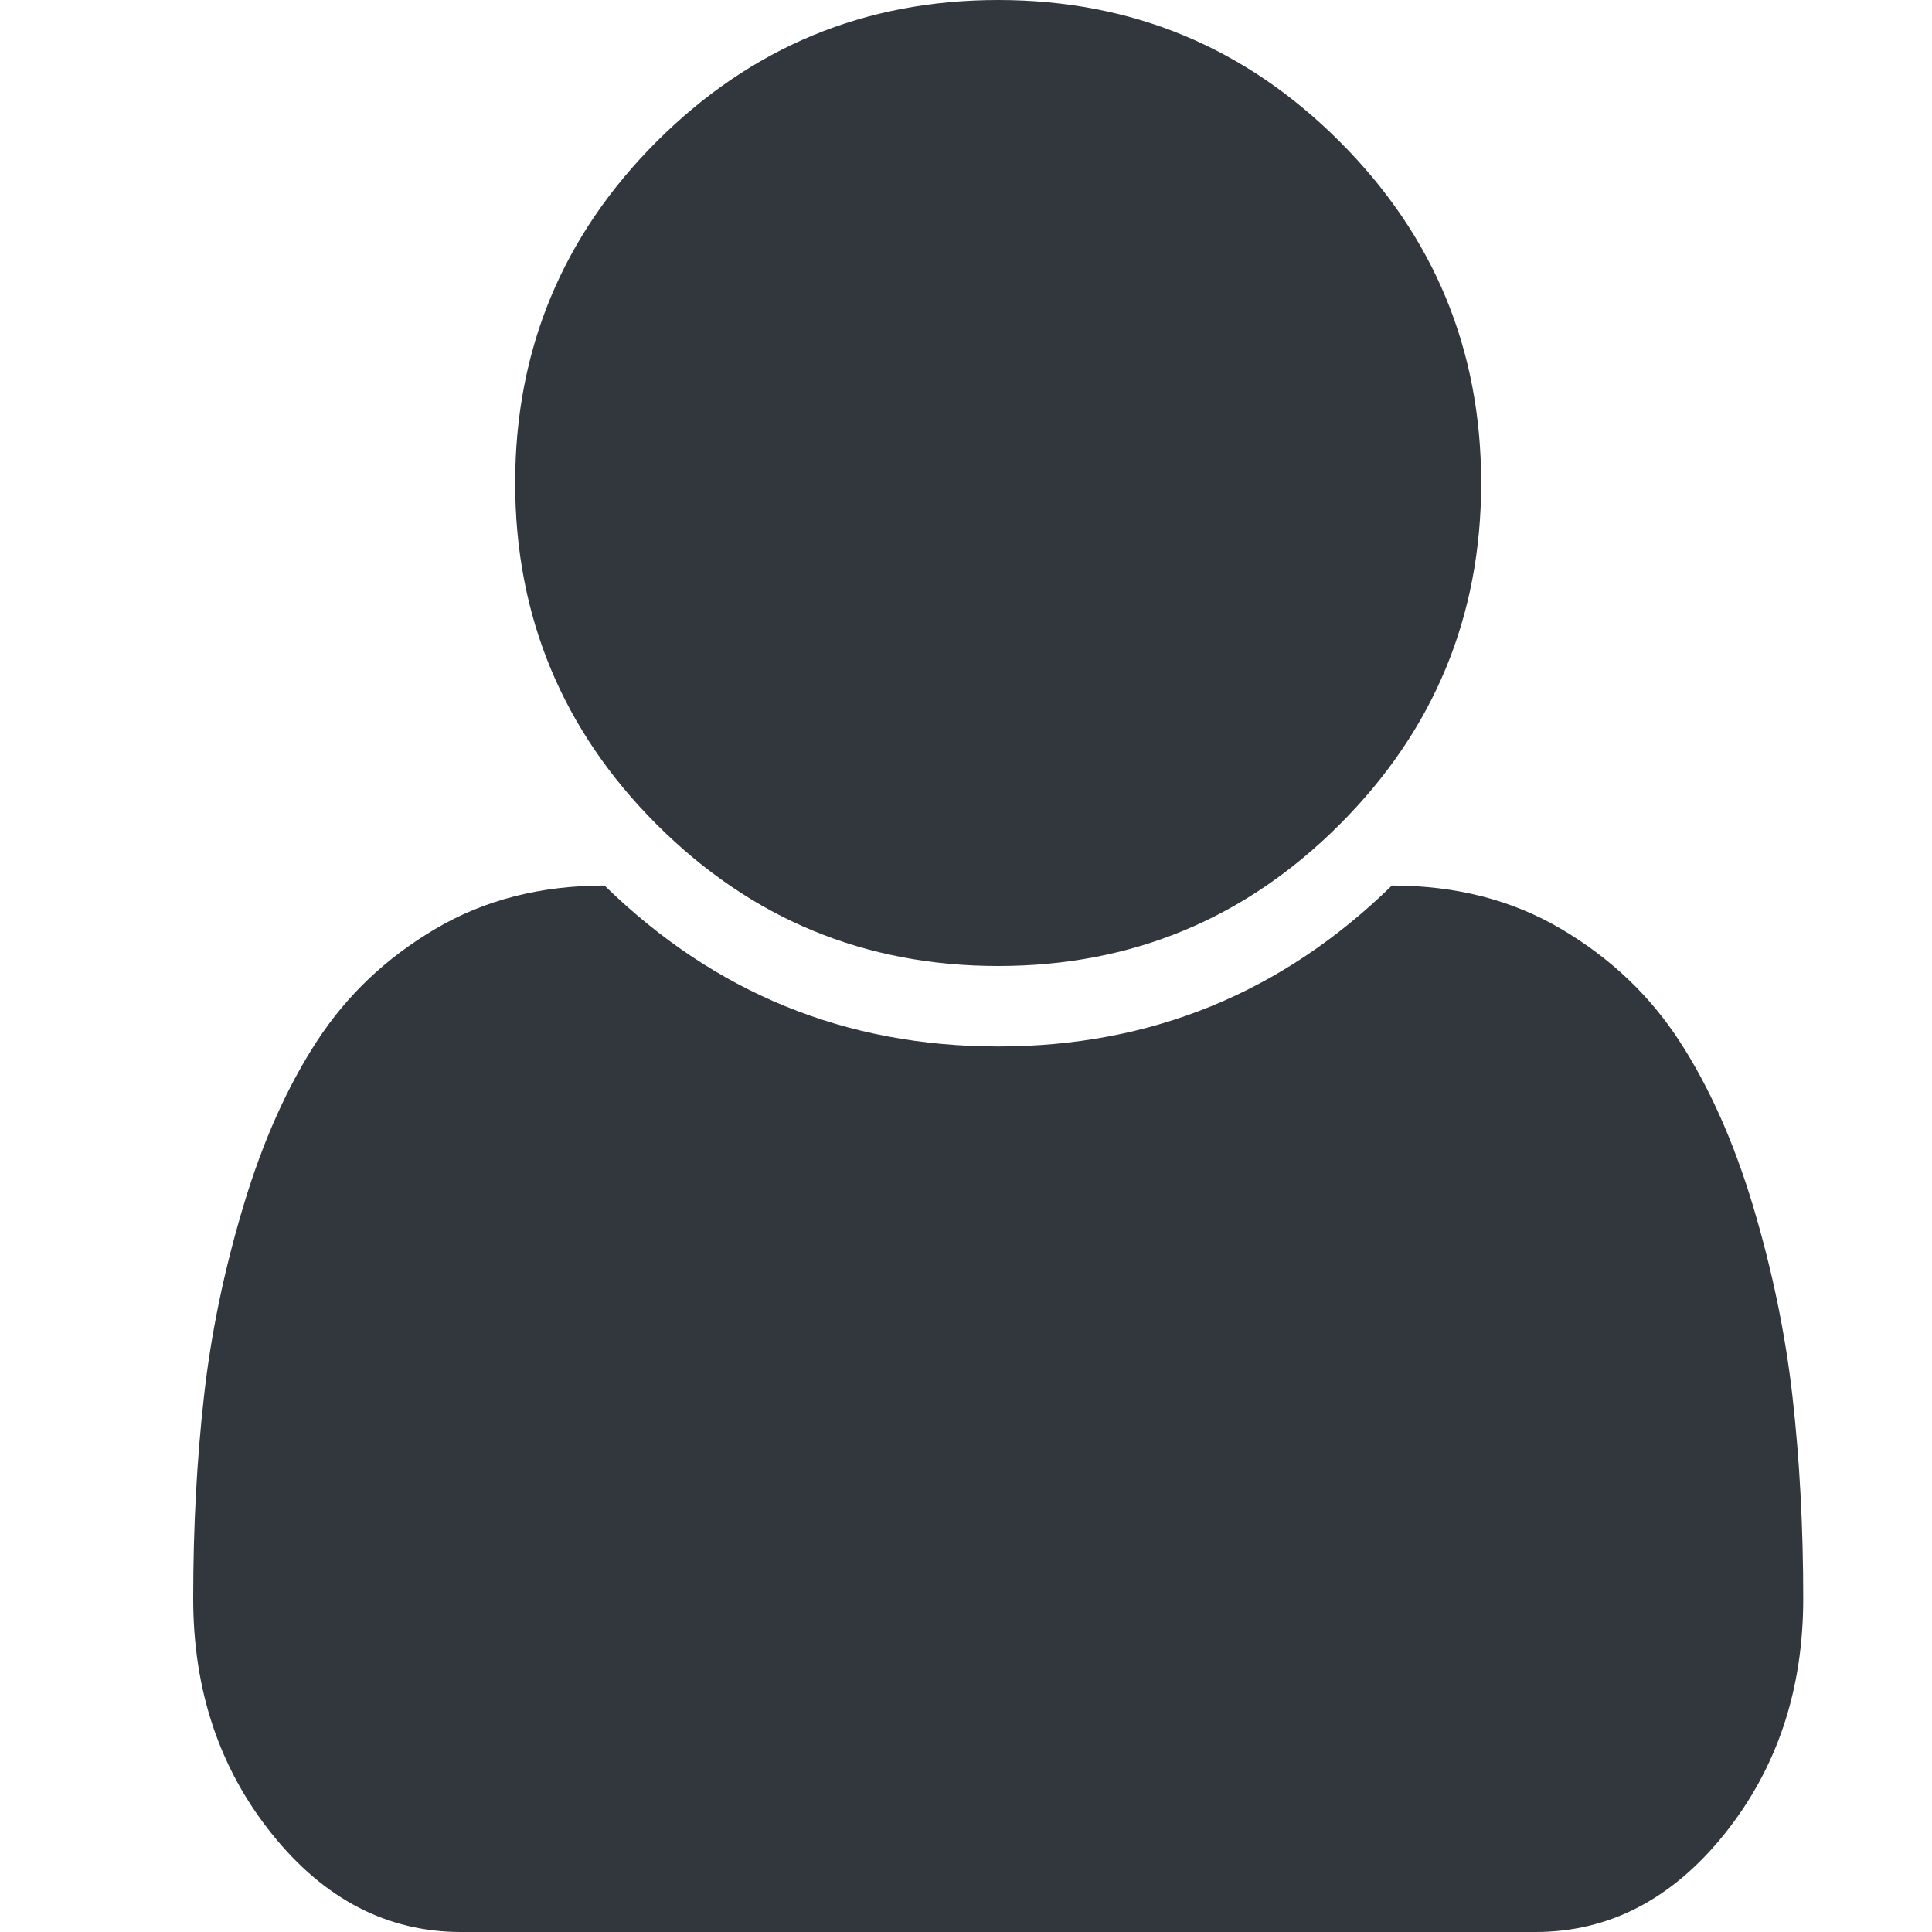
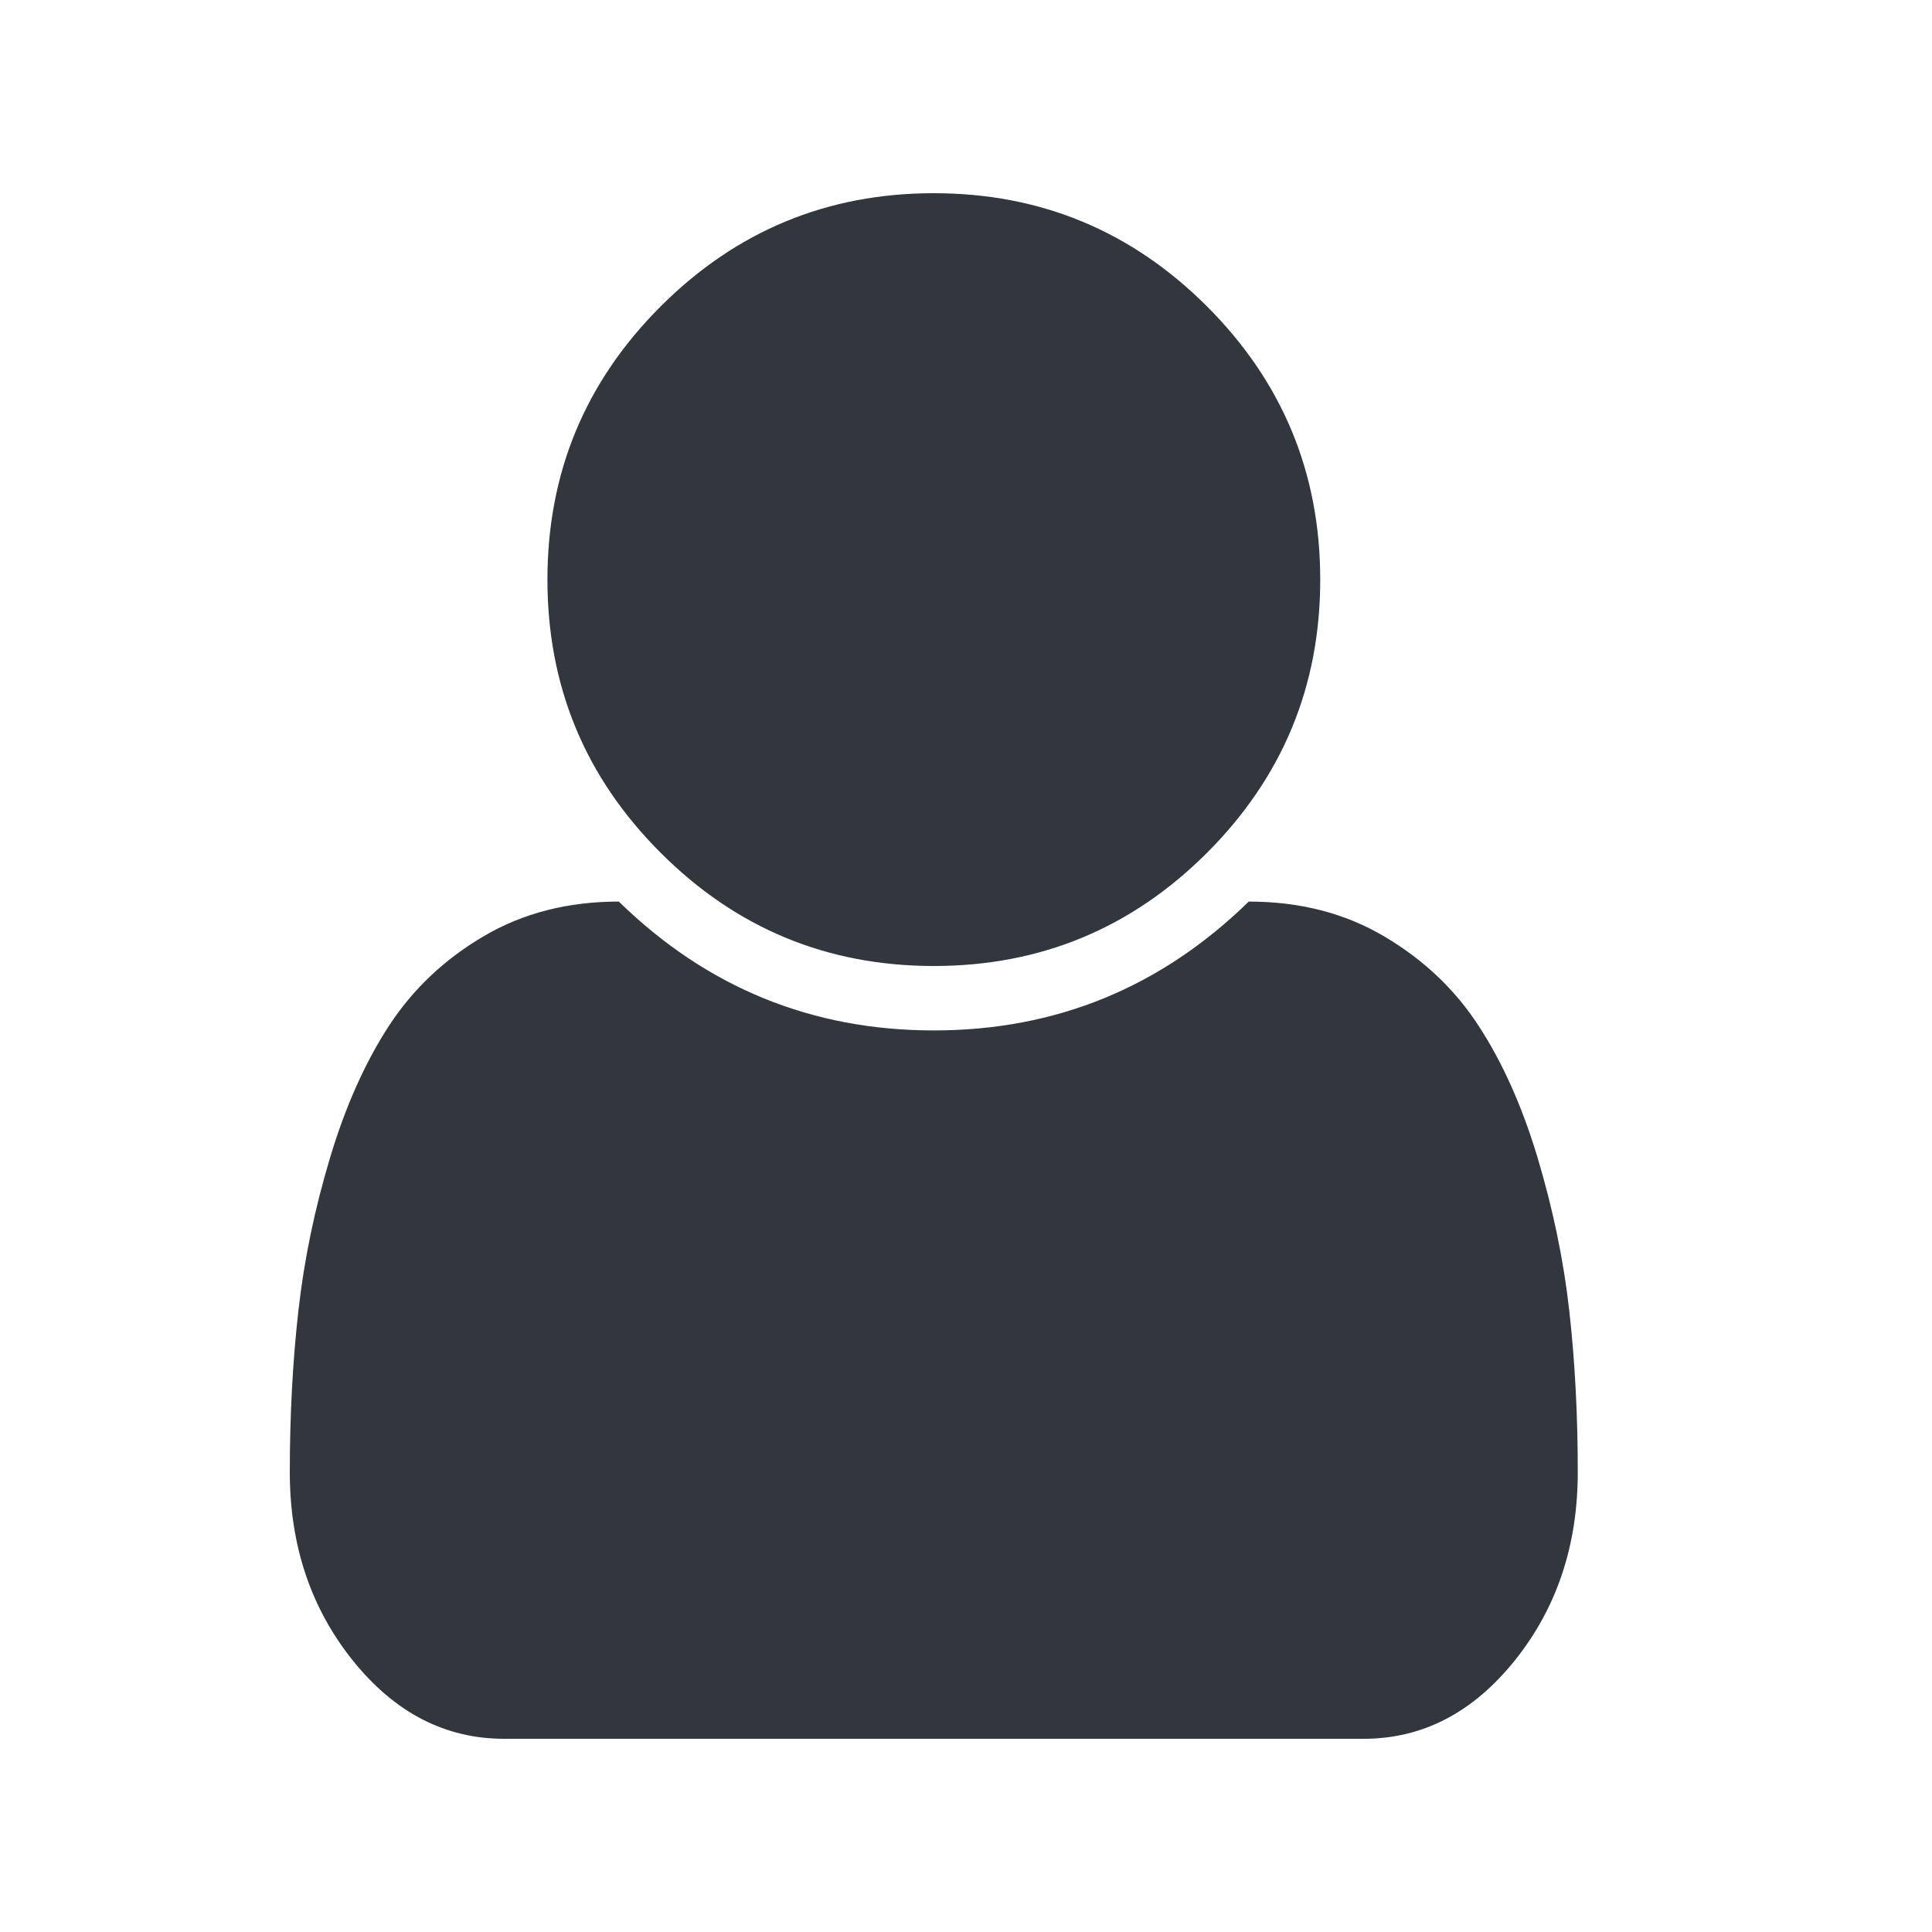
<svg xmlns="http://www.w3.org/2000/svg" viewBox="0 0 20 20">
-   <path d="M18.667,16.549 C18.667,17.496 18.395,18.307 17.853,18.984 C17.31,19.661 16.657,20 15.893,20 L4.773,20 C4.01,20 3.356,19.661 2.814,18.984 C2.271,18.307 2,17.496 2,16.549 C2,15.812 2.037,15.115 2.111,14.46 C2.184,13.804 2.321,13.145 2.521,12.48 C2.72,11.816 2.974,11.248 3.283,10.775 C3.591,10.302 3.999,9.915 4.507,9.616 C5.014,9.316 5.598,9.167 6.258,9.167 C7.395,10.278 8.753,10.833 10.333,10.833 C11.913,10.833 13.272,10.278 14.409,9.167 C15.069,9.167 15.652,9.316 16.16,9.616 C16.668,9.915 17.076,10.302 17.384,10.775 C17.692,11.248 17.946,11.816 18.146,12.48 C18.345,13.145 18.482,13.804 18.556,14.46 C18.63,15.115 18.667,15.812 18.667,16.549 Z M15.333,5 C15.333,6.38 14.845,7.559 13.868,8.535 C12.892,9.512 11.714,10 10.333,10 C8.953,10 7.775,9.512 6.798,8.535 C5.822,7.559 5.333,6.38 5.333,5 C5.333,3.62 5.822,2.441 6.798,1.465 C7.775,0.488 8.953,0 10.333,0 C11.714,0 12.892,0.488 13.868,1.465 C14.845,2.441 15.333,3.62 15.333,5 Z" fill="#31373D" fill-rule="evenodd" />
+   <path d="M16.333,15.24 C16.333,15.997 16.116,16.646 15.682,17.188 C15.248,17.729 14.726,18 14.115,18 L5.219,18 C4.608,18 4.085,17.729 3.651,17.188 C3.217,16.646 3,15.997 3,15.24 C3,14.649 3.03,14.092 3.089,13.568 C3.148,13.043 3.257,12.516 3.417,11.984 C3.576,11.453 3.78,10.998 4.026,10.62 C4.273,10.241 4.599,9.932 5.005,9.693 C5.411,9.453 5.878,9.333 6.406,9.333 C7.316,10.222 8.403,10.667 9.667,10.667 C10.931,10.667 12.017,10.222 12.927,9.333 C13.455,9.333 13.922,9.453 14.328,9.693 C14.734,9.932 15.061,10.241 15.307,10.62 C15.554,10.998 15.757,11.453 15.917,11.984 C16.076,12.516 16.186,13.043 16.245,13.568 C16.304,14.092 16.333,14.649 16.333,15.24 Z M13.667,6 C13.667,7.104 13.276,8.047 12.495,8.828 C11.714,9.609 10.771,10 9.667,10 C8.562,10 7.62,9.609 6.839,8.828 C6.057,8.047 5.667,7.104 5.667,6 C5.667,4.896 6.057,3.953 6.839,3.172 C7.62,2.391 8.562,2 9.667,2 C10.771,2 11.714,2.391 12.495,3.172 C13.276,3.953 13.667,4.896 13.667,6 Z" fill="#31373D" fill-rule="evenodd" />
</svg>
